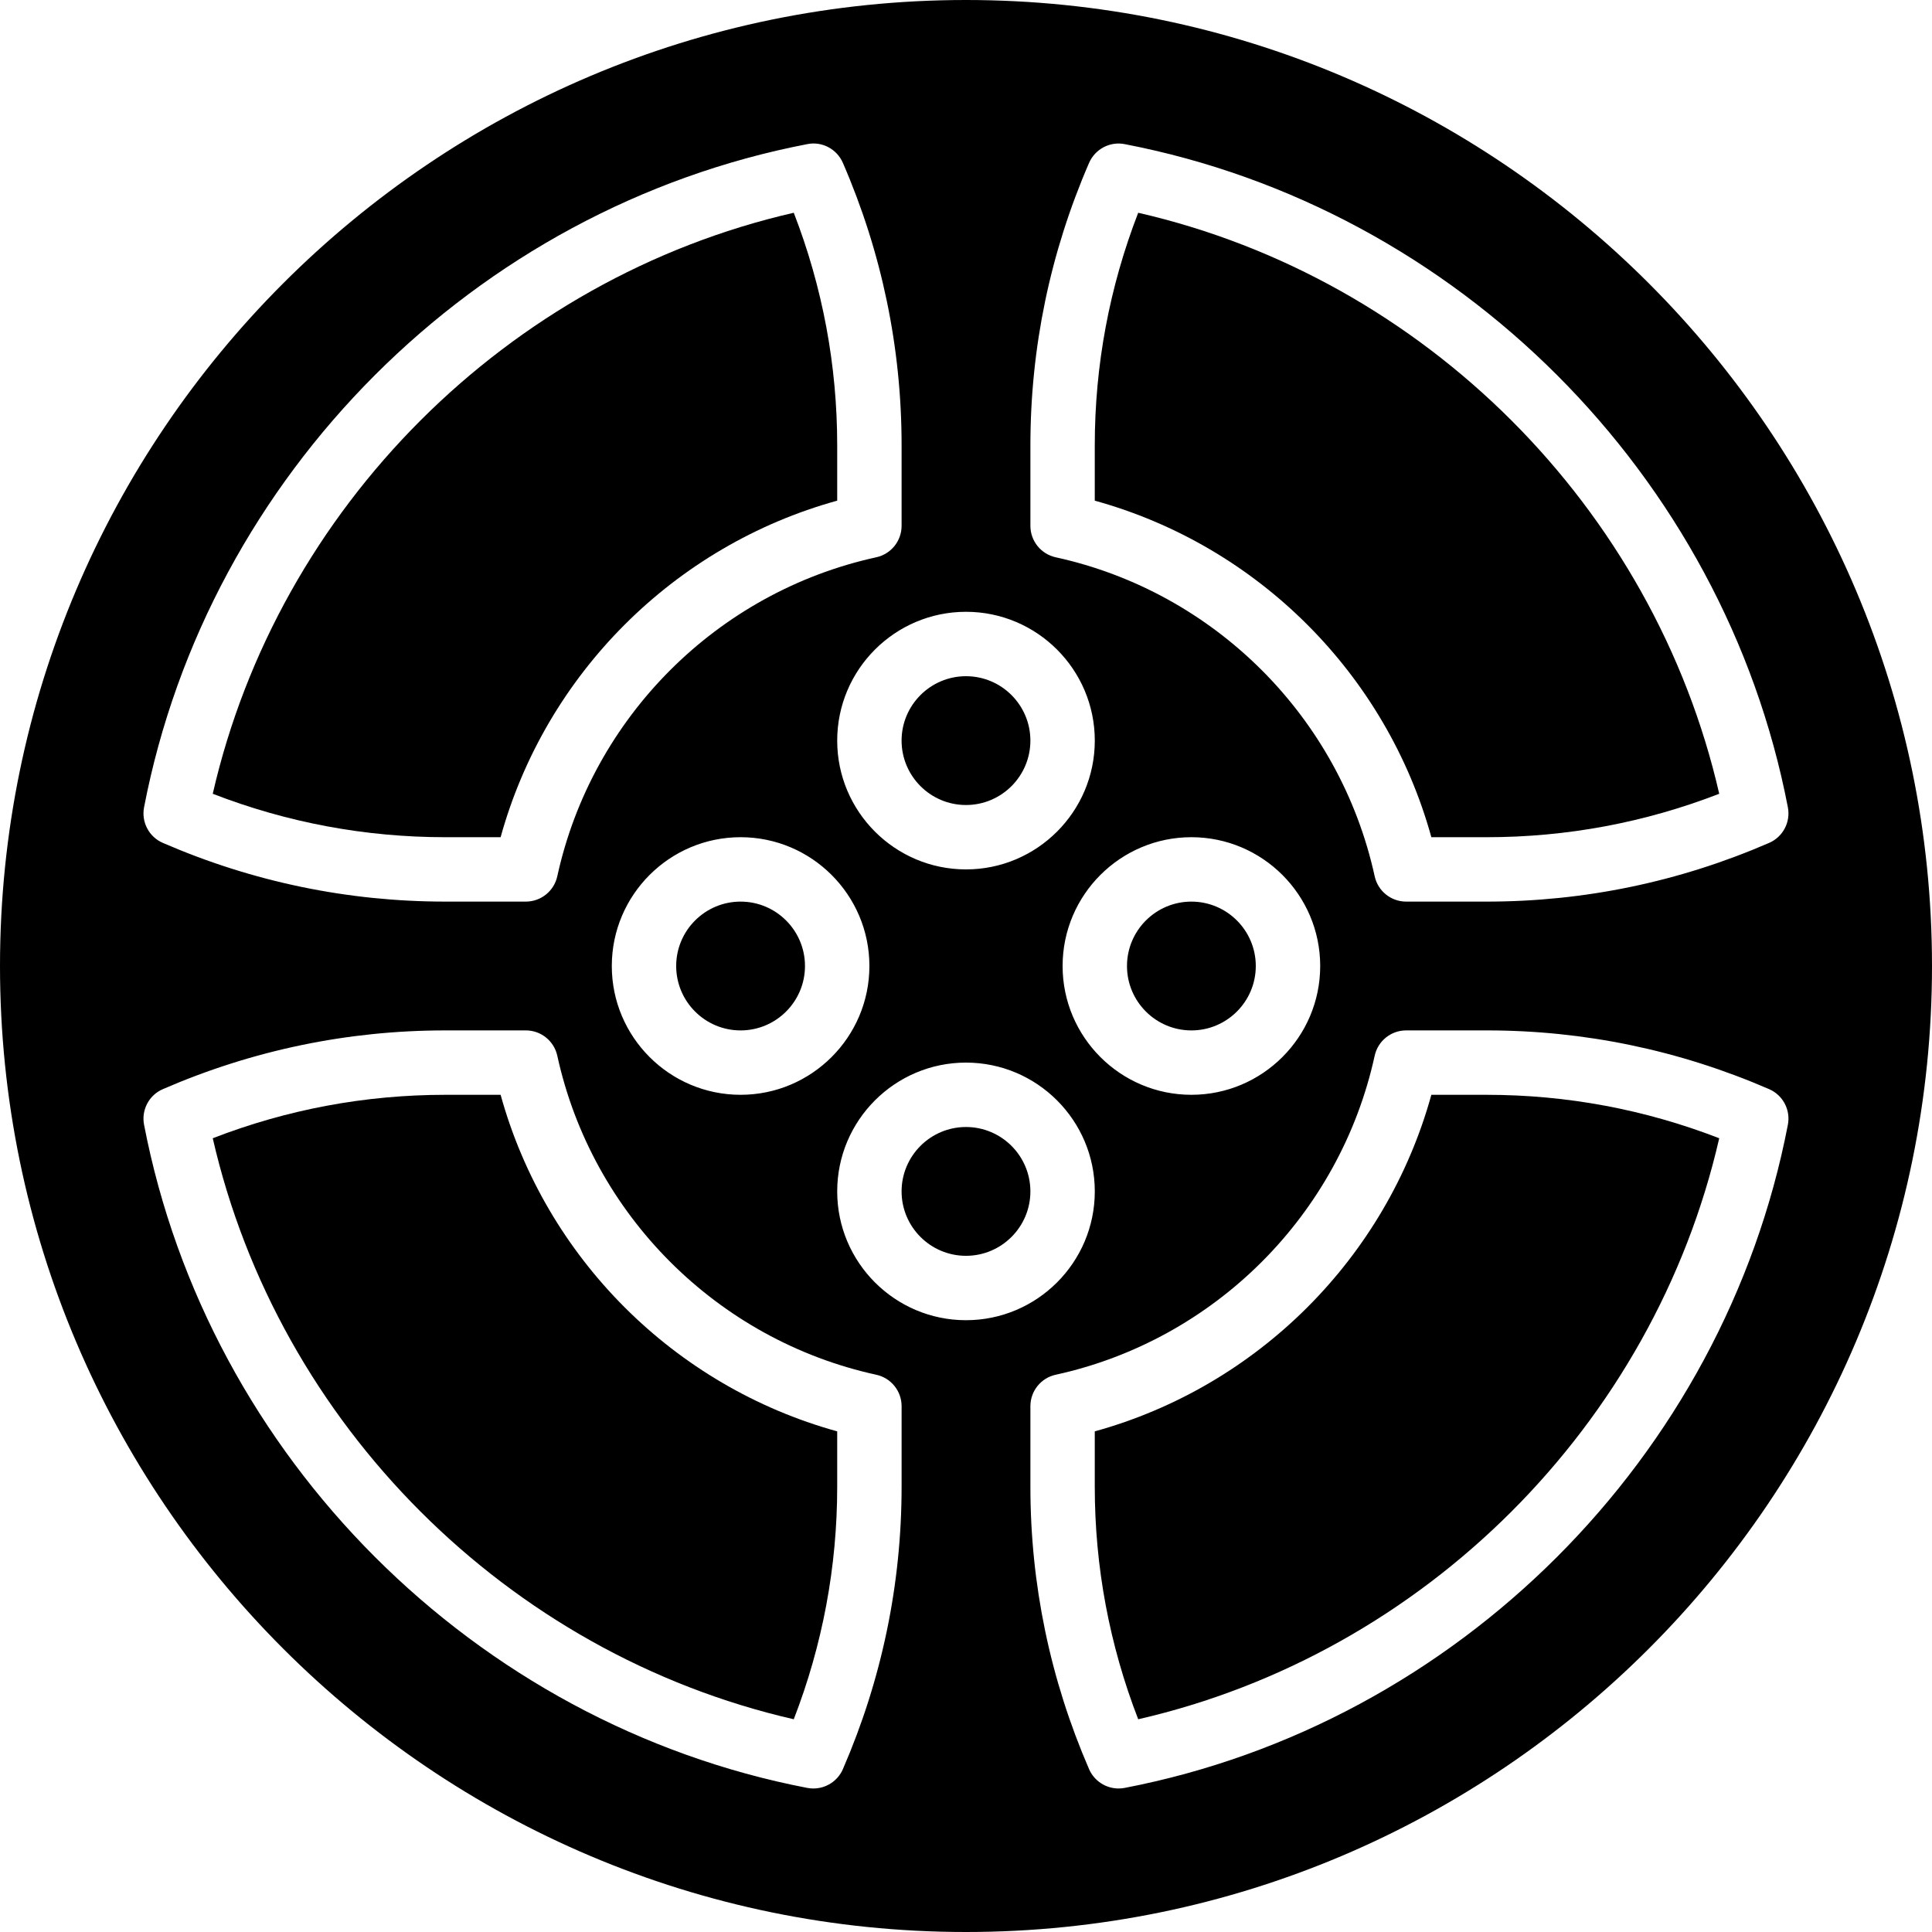
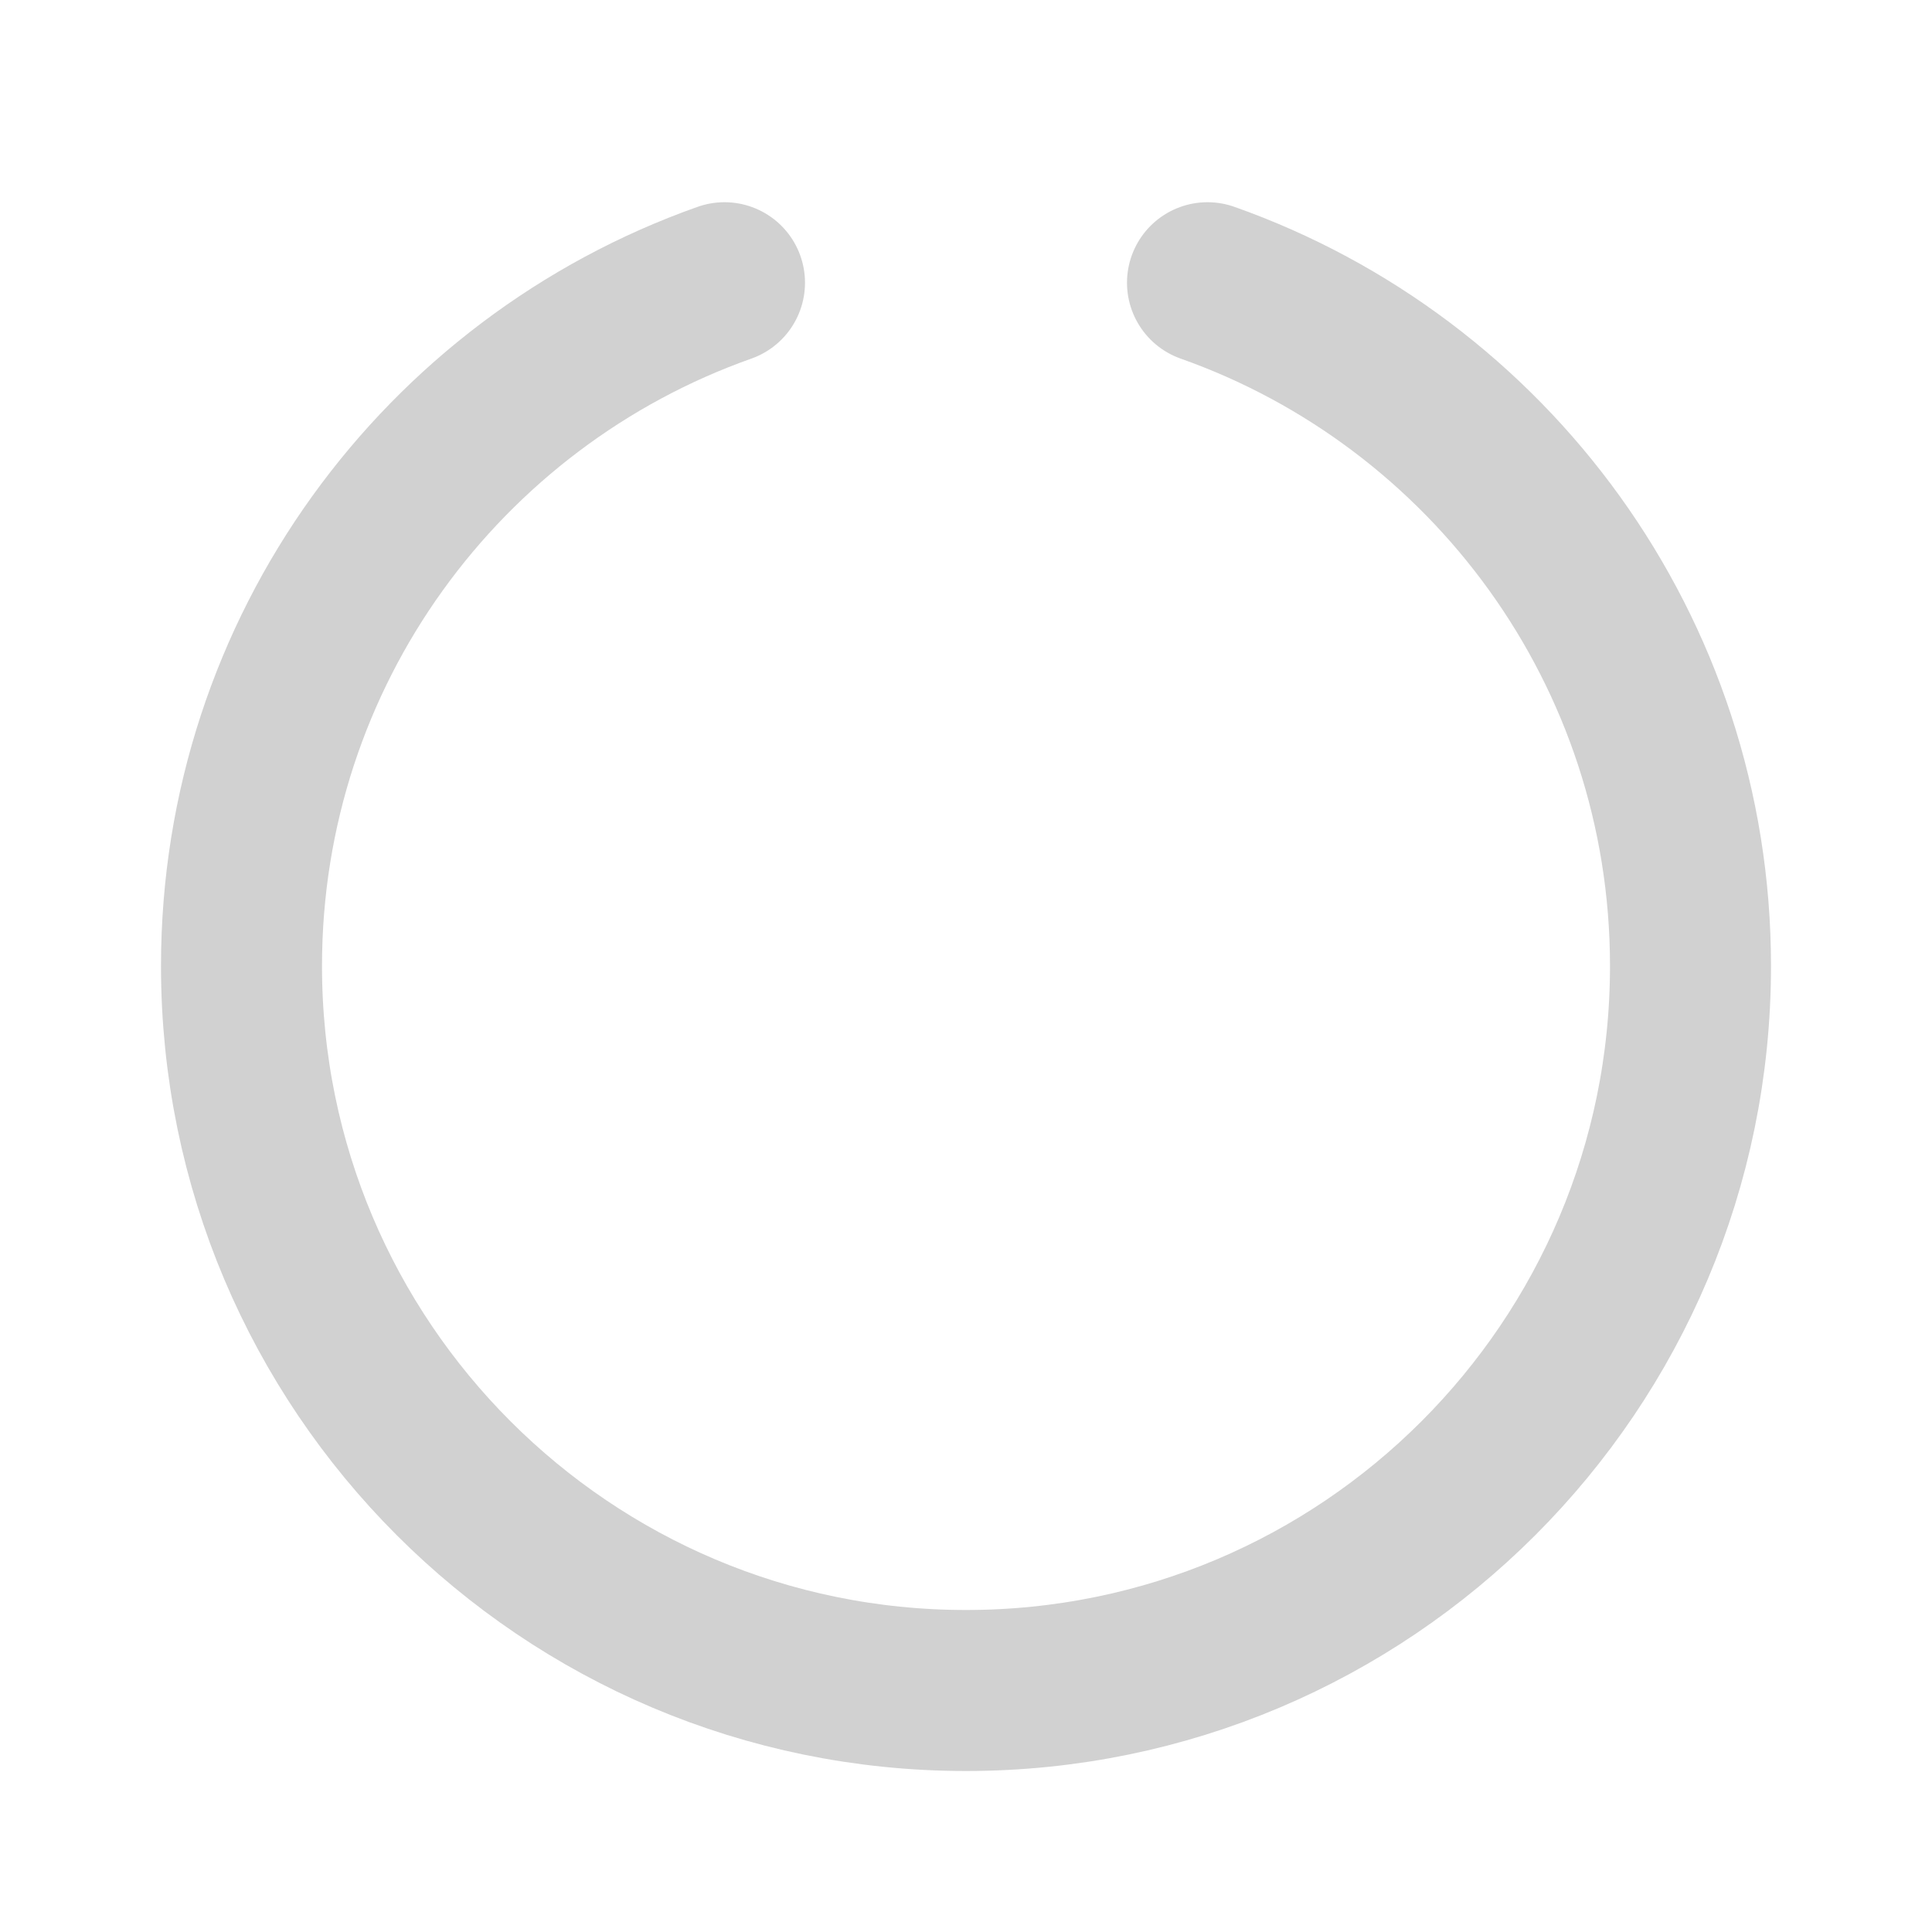
- <svg xmlns="http://www.w3.org/2000/svg" fill="#000000" height="800px" width="800px" version="1.1" id="Layer_1" viewBox="0 0 512 512" xml:space="preserve">
-   <g>
-     <g>
-       <g>
-         <path d="M196.263,238.936c-9.412,0-17.067,7.654-17.067,17.067c0,9.412,7.654,17.067,17.067,17.067s17.067-7.654,17.067-17.067     C213.33,246.59,205.676,238.936,196.263,238.936z" />
-         <path d="M132.668,290.136h-14.643c-21.214,0-41.916,3.866-61.645,11.511c17.399,75.895,78.071,136.576,153.976,153.975     c7.637-19.729,11.511-40.431,11.511-61.645v-14.652C178.654,367.388,144.606,333.349,132.668,290.136z" />
-         <path d="M132.668,221.869c11.938-43.213,45.986-77.252,89.199-89.19v-14.652c0-21.214-3.874-41.916-11.511-61.645     C134.451,73.782,73.779,134.462,56.38,210.358c19.729,7.646,40.431,11.511,61.645,11.511H132.668z" />
-         <path d="M379.325,221.869h14.643c21.222,0,41.916-3.866,61.645-11.511c-17.399-75.896-78.071-136.576-153.976-153.975     c-7.637,19.729-11.511,40.431-11.511,61.645v14.652C333.339,144.617,367.387,178.656,379.325,221.869z" />
-         <path d="M255.997,213.336c9.412,0,17.067-7.654,17.067-17.067c0-9.412-7.654-17.067-17.067-17.067     c-9.412,0-17.067,7.654-17.067,17.067C238.93,205.682,246.584,213.336,255.997,213.336z" />
-         <path d="M298.663,256.003c0,9.412,7.654,17.067,17.067,17.067s17.067-7.654,17.067-17.067c0-9.412-7.654-17.067-17.067-17.067     S298.663,246.59,298.663,256.003z" />
-         <path d="M379.325,290.136c-11.938,43.213-45.986,77.252-89.199,89.19v14.652c0,21.214,3.874,41.916,11.511,61.645     c75.904-17.399,136.576-78.08,153.976-153.975c-19.729-7.646-40.422-11.511-61.645-11.511H379.325z" />
-         <path d="M255.997,298.669c-9.412,0-17.067,7.654-17.067,17.067c0,9.412,7.654,17.067,17.067,17.067     c9.412,0,17.067-7.654,17.067-17.067C273.063,306.324,265.409,298.669,255.997,298.669z" />
-         <path d="M256,0C114.842,0,0,114.842,0,256s114.842,256,256,256s256-114.842,256-256S397.158,0,256,0z M273.067,118.025     c0-25.873,5.231-51.055,15.548-74.854c1.596-3.669,5.538-5.752,9.446-4.975c88.132,16.981,158.763,87.612,175.744,175.744     c0.759,3.925-1.306,7.851-4.975,9.438c-23.799,10.325-48.981,15.556-74.854,15.556h-21.325c-4.019,0-7.484-2.79-8.346-6.707     c-9.208-42.138-42.385-75.324-84.531-84.54c-3.917-0.853-6.707-4.326-6.707-8.337V118.025z M349.867,256     c0,18.825-15.317,34.133-34.133,34.133c-18.825,0-34.133-15.309-34.133-34.133s15.309-34.133,34.133-34.133     C334.549,221.867,349.867,237.175,349.867,256z M290.133,196.267c0,18.825-15.317,34.133-34.133,34.133     c-18.825,0-34.133-15.309-34.133-34.133s15.309-34.133,34.133-34.133C274.816,162.133,290.133,177.442,290.133,196.267z      M230.4,256c0,18.825-15.317,34.133-34.133,34.133c-18.825,0-34.133-15.309-34.133-34.133s15.309-34.133,34.133-34.133     C215.083,221.867,230.4,237.175,230.4,256z M38.178,213.939c16.99-88.132,87.62-158.763,175.753-175.744     c3.917-0.802,7.851,1.306,9.446,4.975c10.317,23.799,15.556,48.981,15.556,74.854v21.325c0,4.011-2.799,7.484-6.716,8.337     c-42.146,9.216-75.324,42.402-84.531,84.54c-0.862,3.917-4.326,6.707-8.337,6.707h-21.325c-25.873,0-51.063-5.231-74.863-15.556     C39.492,221.798,37.419,217.865,38.178,213.939z M238.933,393.976c0,25.873-5.24,51.063-15.556,74.863     c-1.374,3.157-4.48,5.129-7.825,5.129c-0.538,0-1.084-0.051-1.621-0.154c-88.132-16.99-158.763-87.62-175.753-175.744     c-0.759-3.925,1.314-7.859,4.984-9.438c23.799-10.325,48.99-15.565,74.863-15.565h21.325c4.011,0,7.475,2.79,8.337,6.707     c9.207,42.146,42.385,75.332,84.531,84.548c3.917,0.845,6.716,4.326,6.716,8.329V393.976z M221.867,315.733     c0-18.825,15.309-34.133,34.133-34.133c18.816,0,34.133,15.309,34.133,34.133S274.816,349.867,256,349.867     C237.175,349.867,221.867,334.558,221.867,315.733z M473.805,298.069c-16.981,88.132-87.612,158.754-175.744,175.744     c-0.538,0.102-1.084,0.154-1.621,0.154c-3.345,0-6.451-1.971-7.825-5.129c-10.317-23.799-15.548-48.99-15.548-74.863v-21.325     c0-4.002,2.79-7.484,6.707-8.329c42.146-9.216,75.324-42.402,84.531-84.548c0.862-3.917,4.326-6.707,8.346-6.707h21.325     c25.873,0,51.055,5.239,74.854,15.565C472.499,290.219,474.564,294.144,473.805,298.069z" />
-       </g>
-     </g>
+ <svg xmlns="http://www.w3.org/2000/svg" width="800px" height="800px" viewBox="0 0 24 24" fill="none" stroke="#000000">
+   <g id="SVGRepo_bgCarrier" stroke-width="0" />
+   <g id="SVGRepo_tracerCarrier" stroke-linecap="round" stroke-linejoin="round" />
+   <g id="SVGRepo_iconCarrier">
+     <path d="M9 3.512C5.504 4.748 3 8.081 3 12C3 16.971 7.029 21 12 21C16.971 21 21 16.971 21 12C21 8.081 18.496 4.748 15 3.512" stroke="#d1d1d1" stroke-width="2" stroke-linecap="round" stroke-linejoin="round" />
  </g>
</svg>
